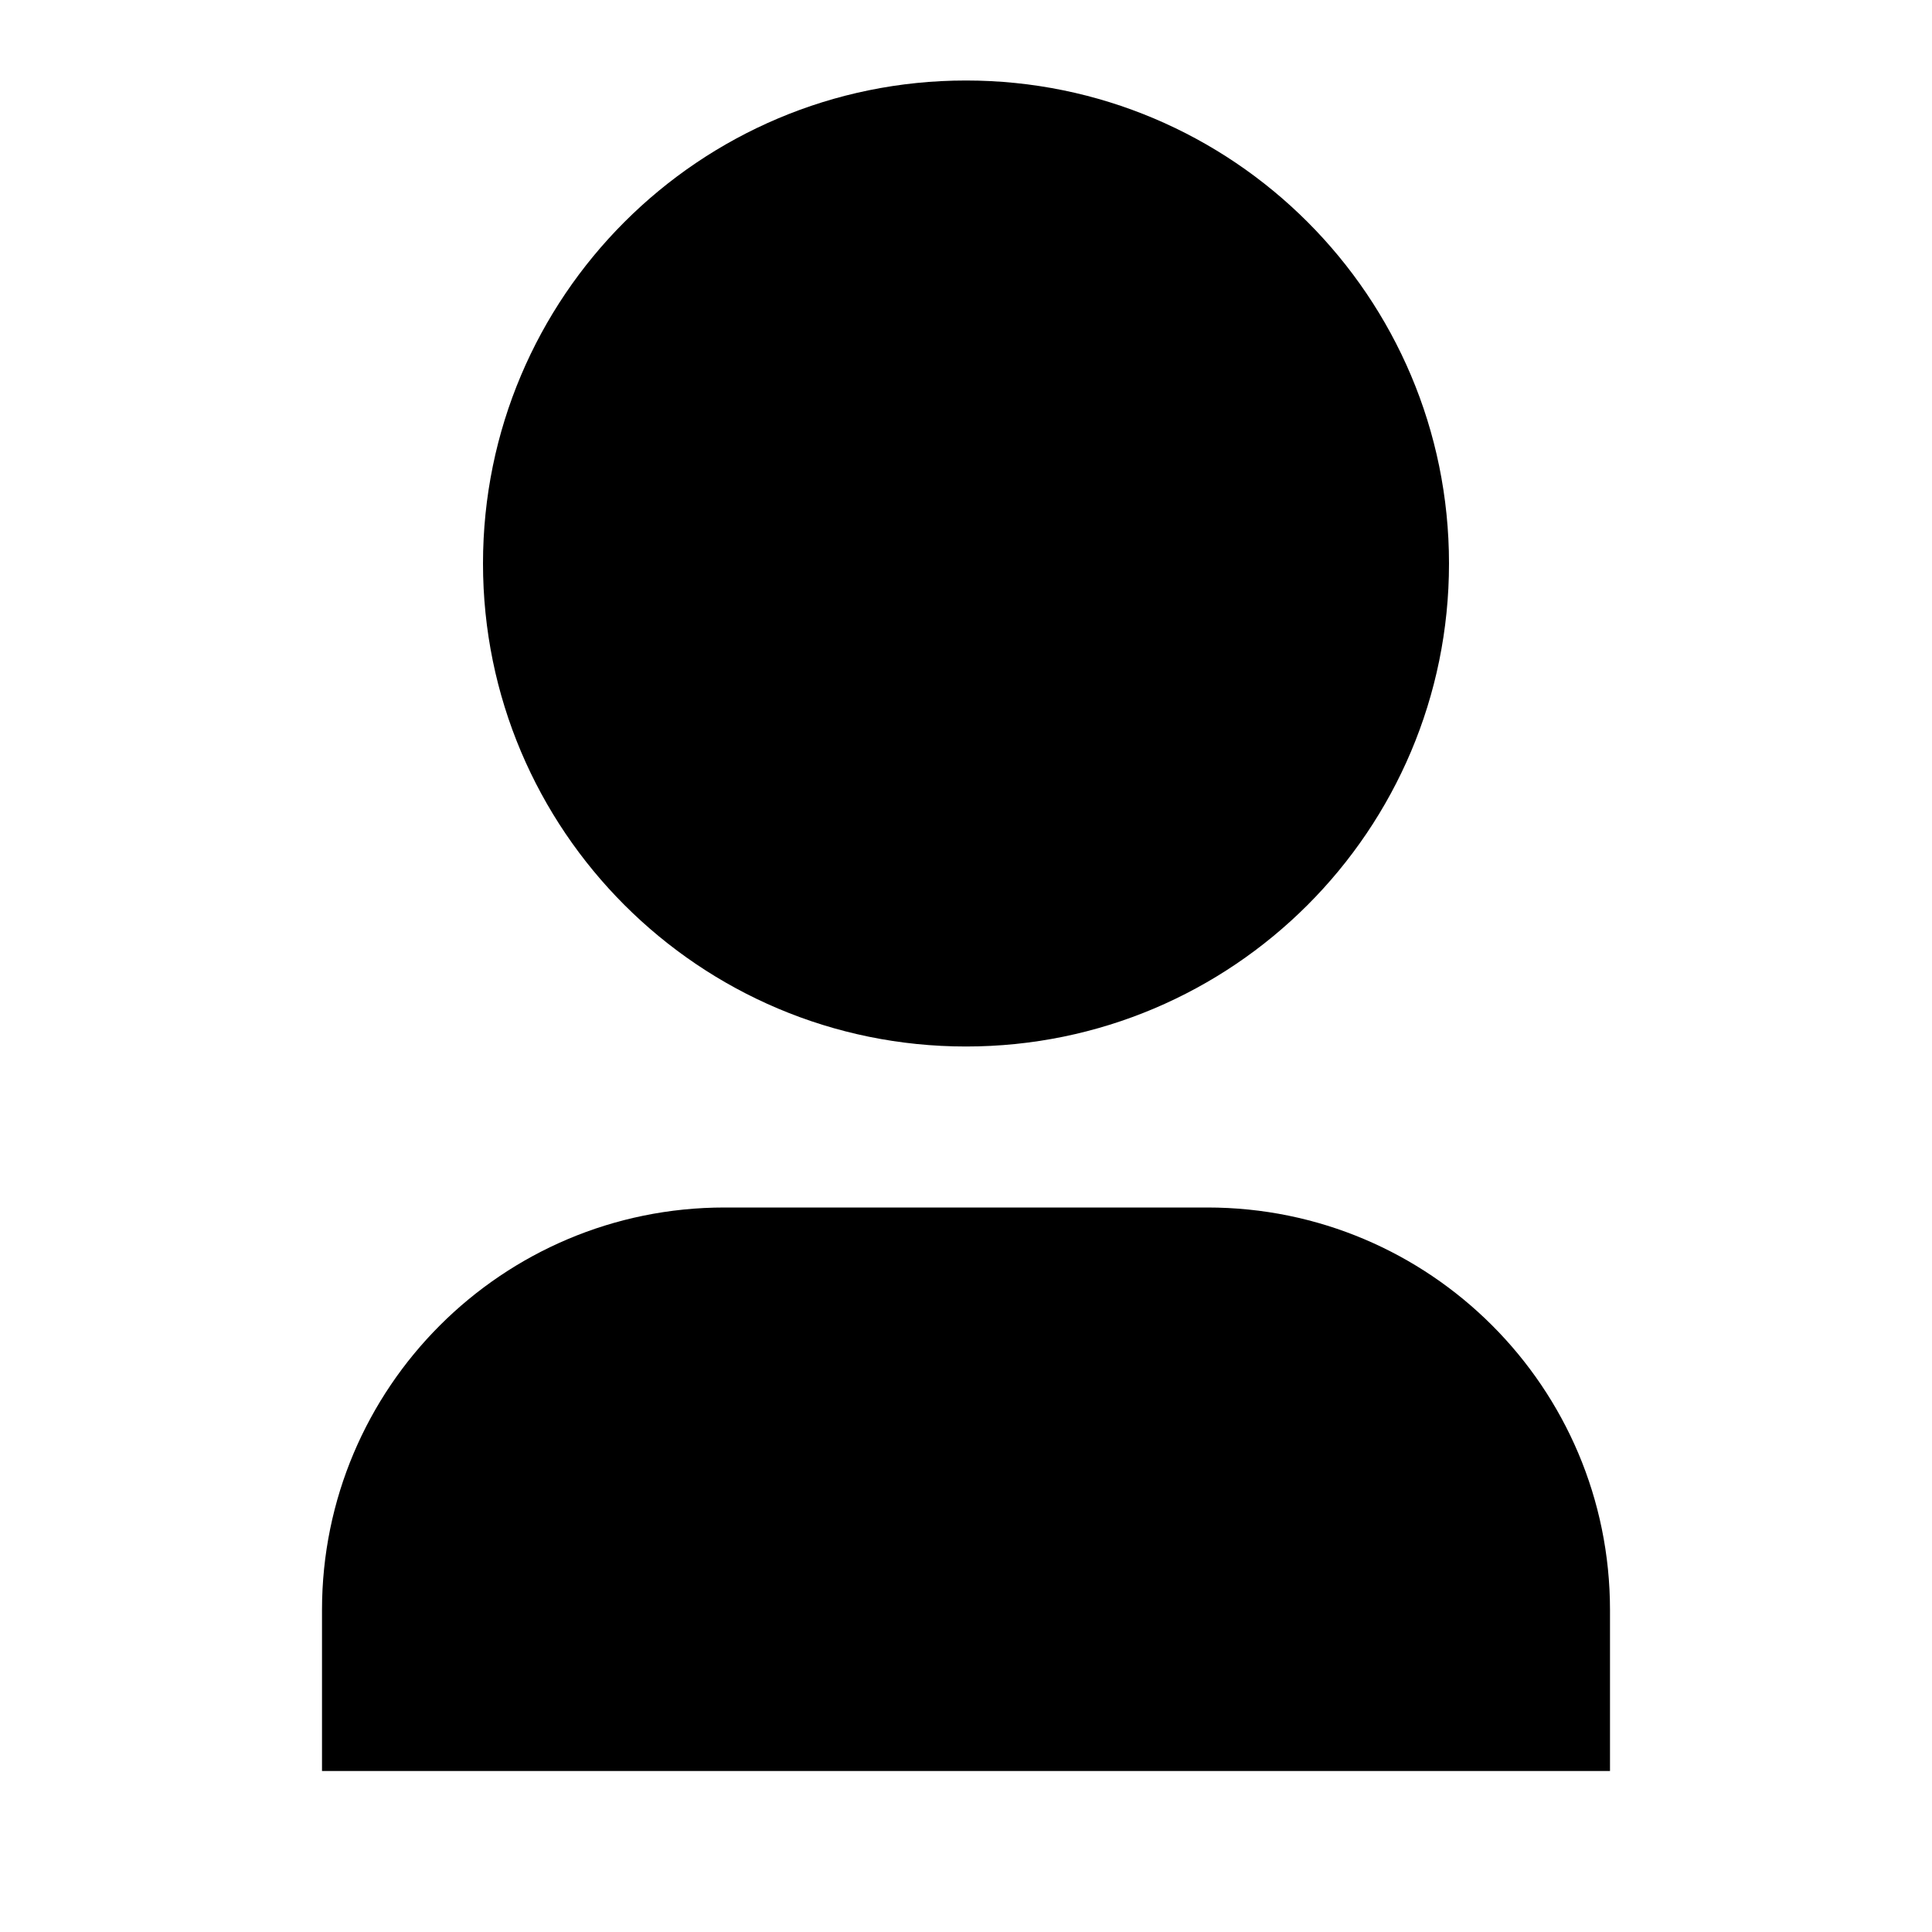
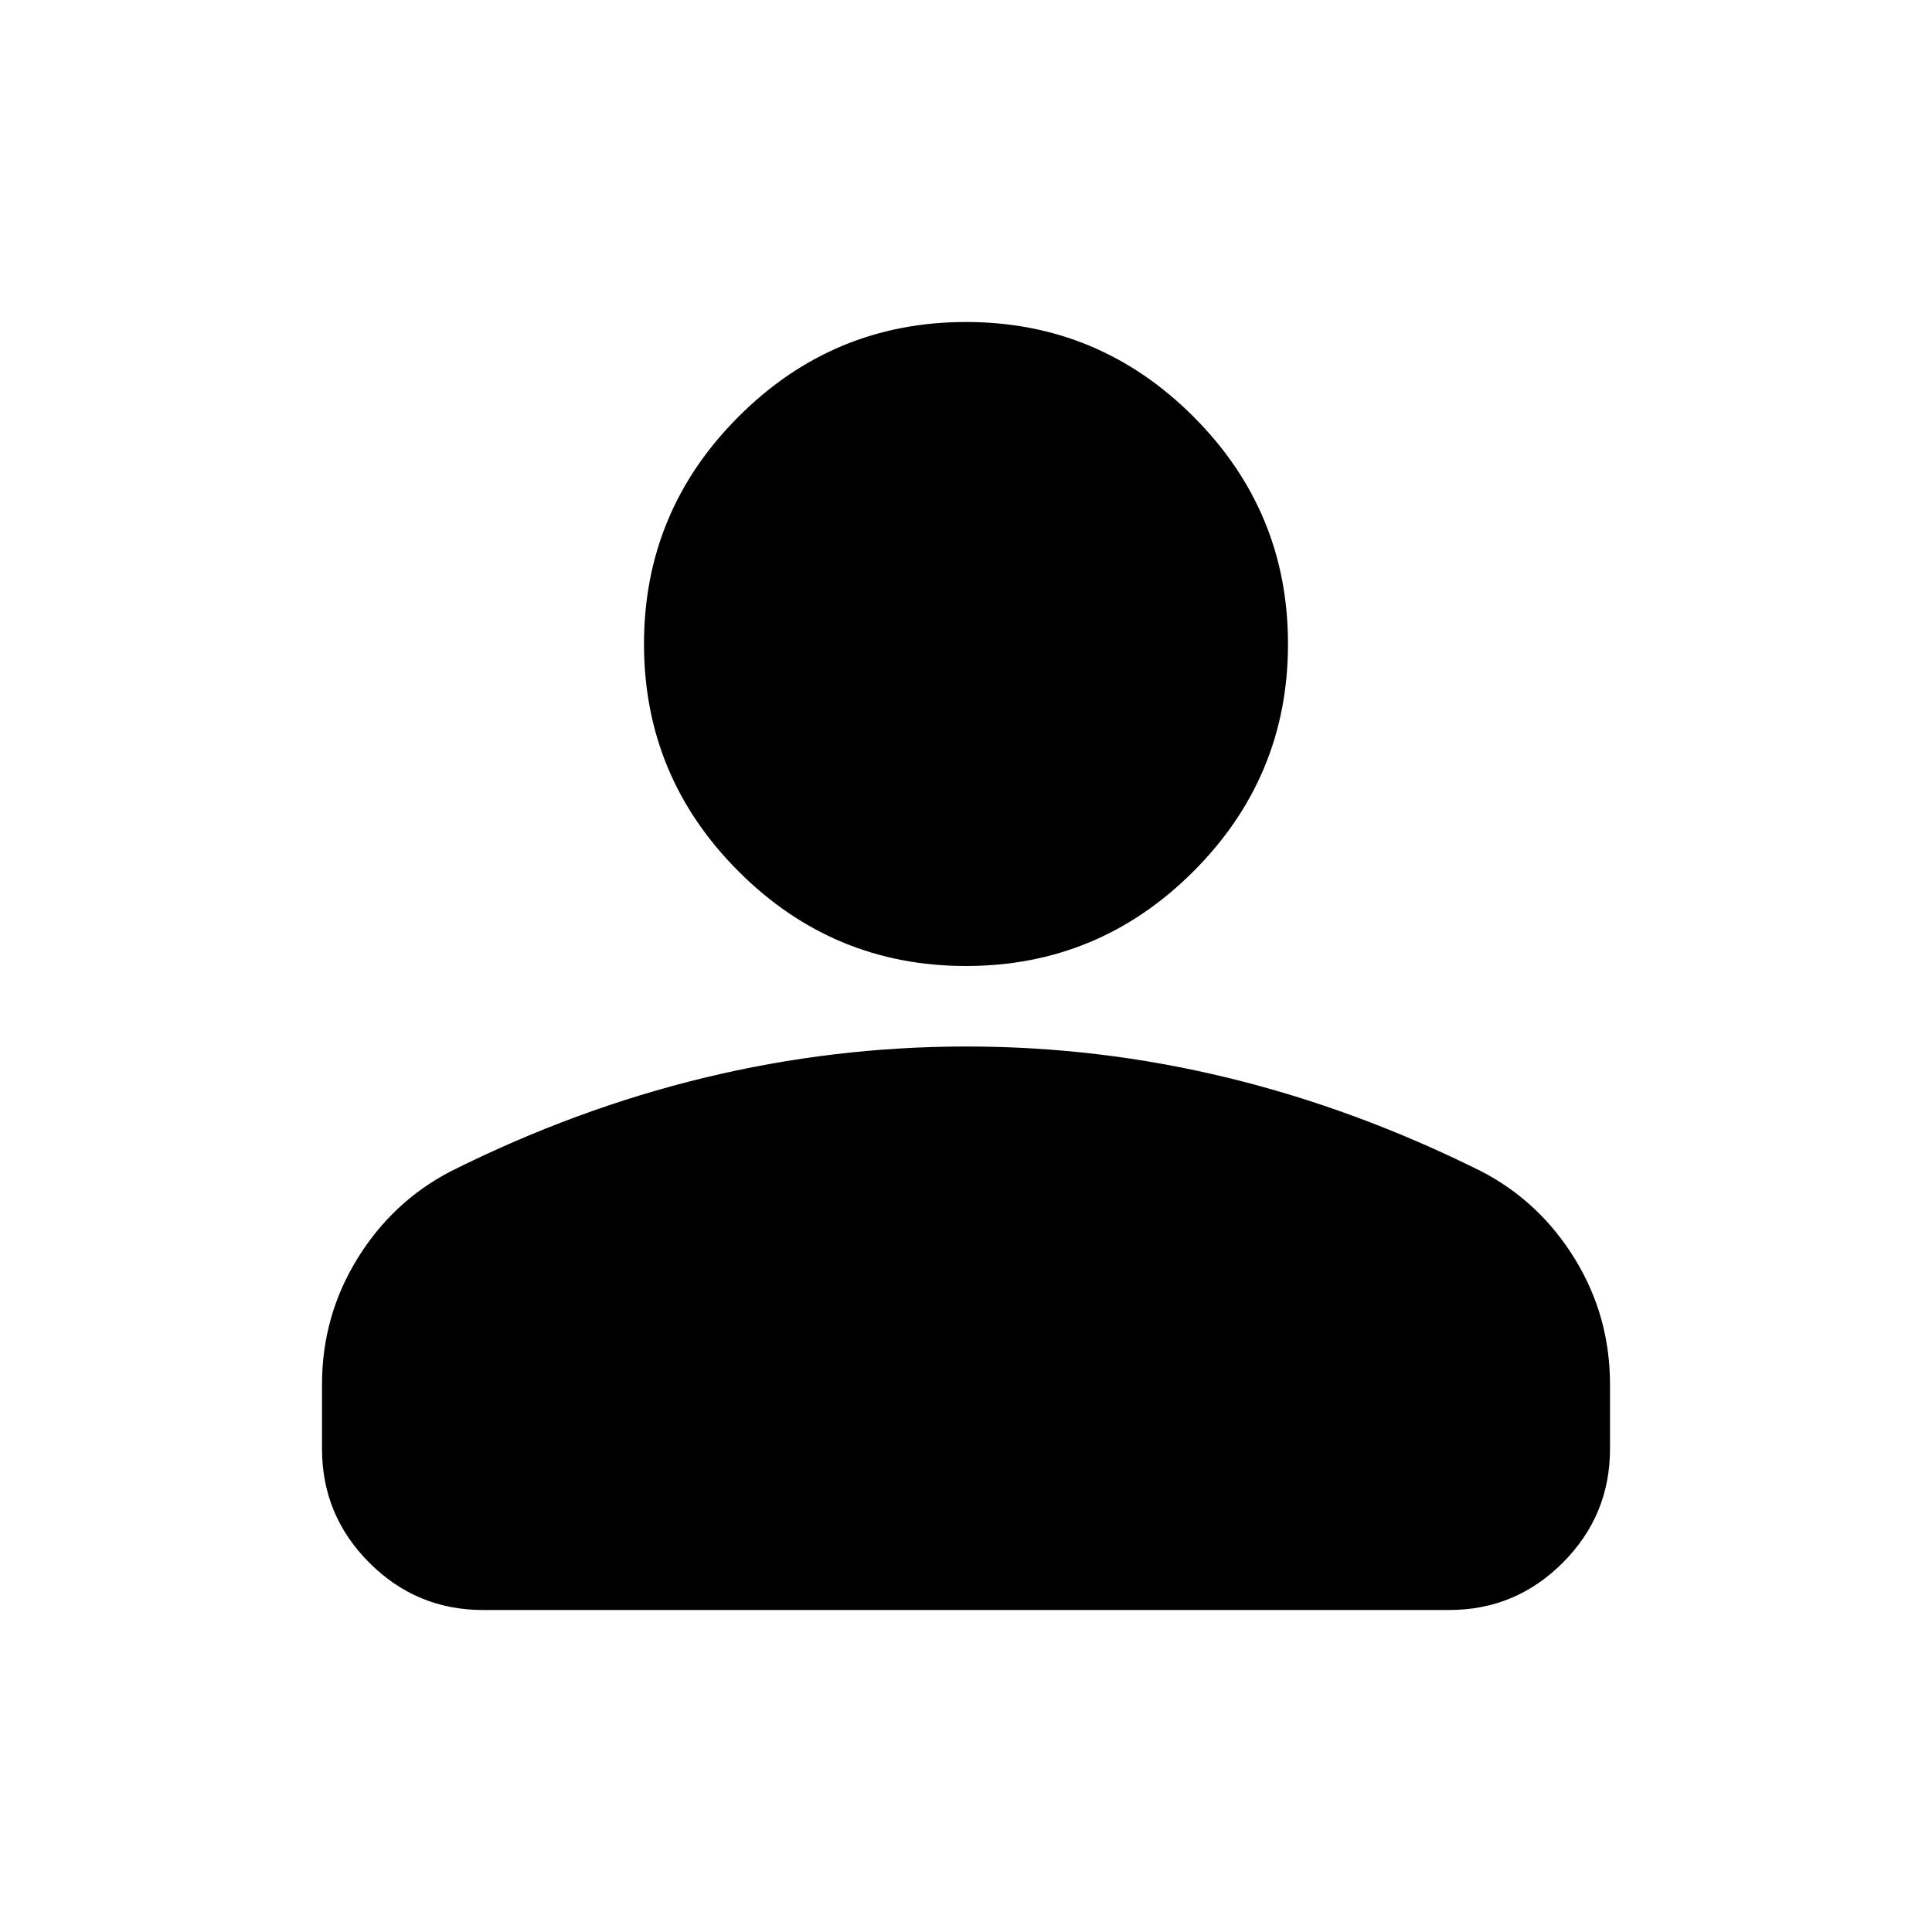
<svg xmlns="http://www.w3.org/2000/svg" width="1em" height="1em" viewBox="0 0 24 24">
-   <path fill="currentColor" d="M20 22H4v-2a5 5 0 0 1 5-5h6a5 5 0 0 1 5 5zm-8-9a6 6 0 1 1 0-12a6 6 0 0 1 0 12" />
+   <path fill="currentColor" d="M9.175 10.825Q8 9.65 8 8t1.175-2.825T12 4t2.825 1.175T16 8t-1.175 2.825T12 12t-2.825-1.175M4 18v-.8q0-.85.438-1.562T5.6 14.55q1.55-.775 3.15-1.162T12 13t3.25.388t3.15 1.162q.725.375 1.163 1.088T20 17.2v.8q0 .825-.587 1.413T18 20H6q-.825 0-1.412-.587T4 18" />
</svg>
